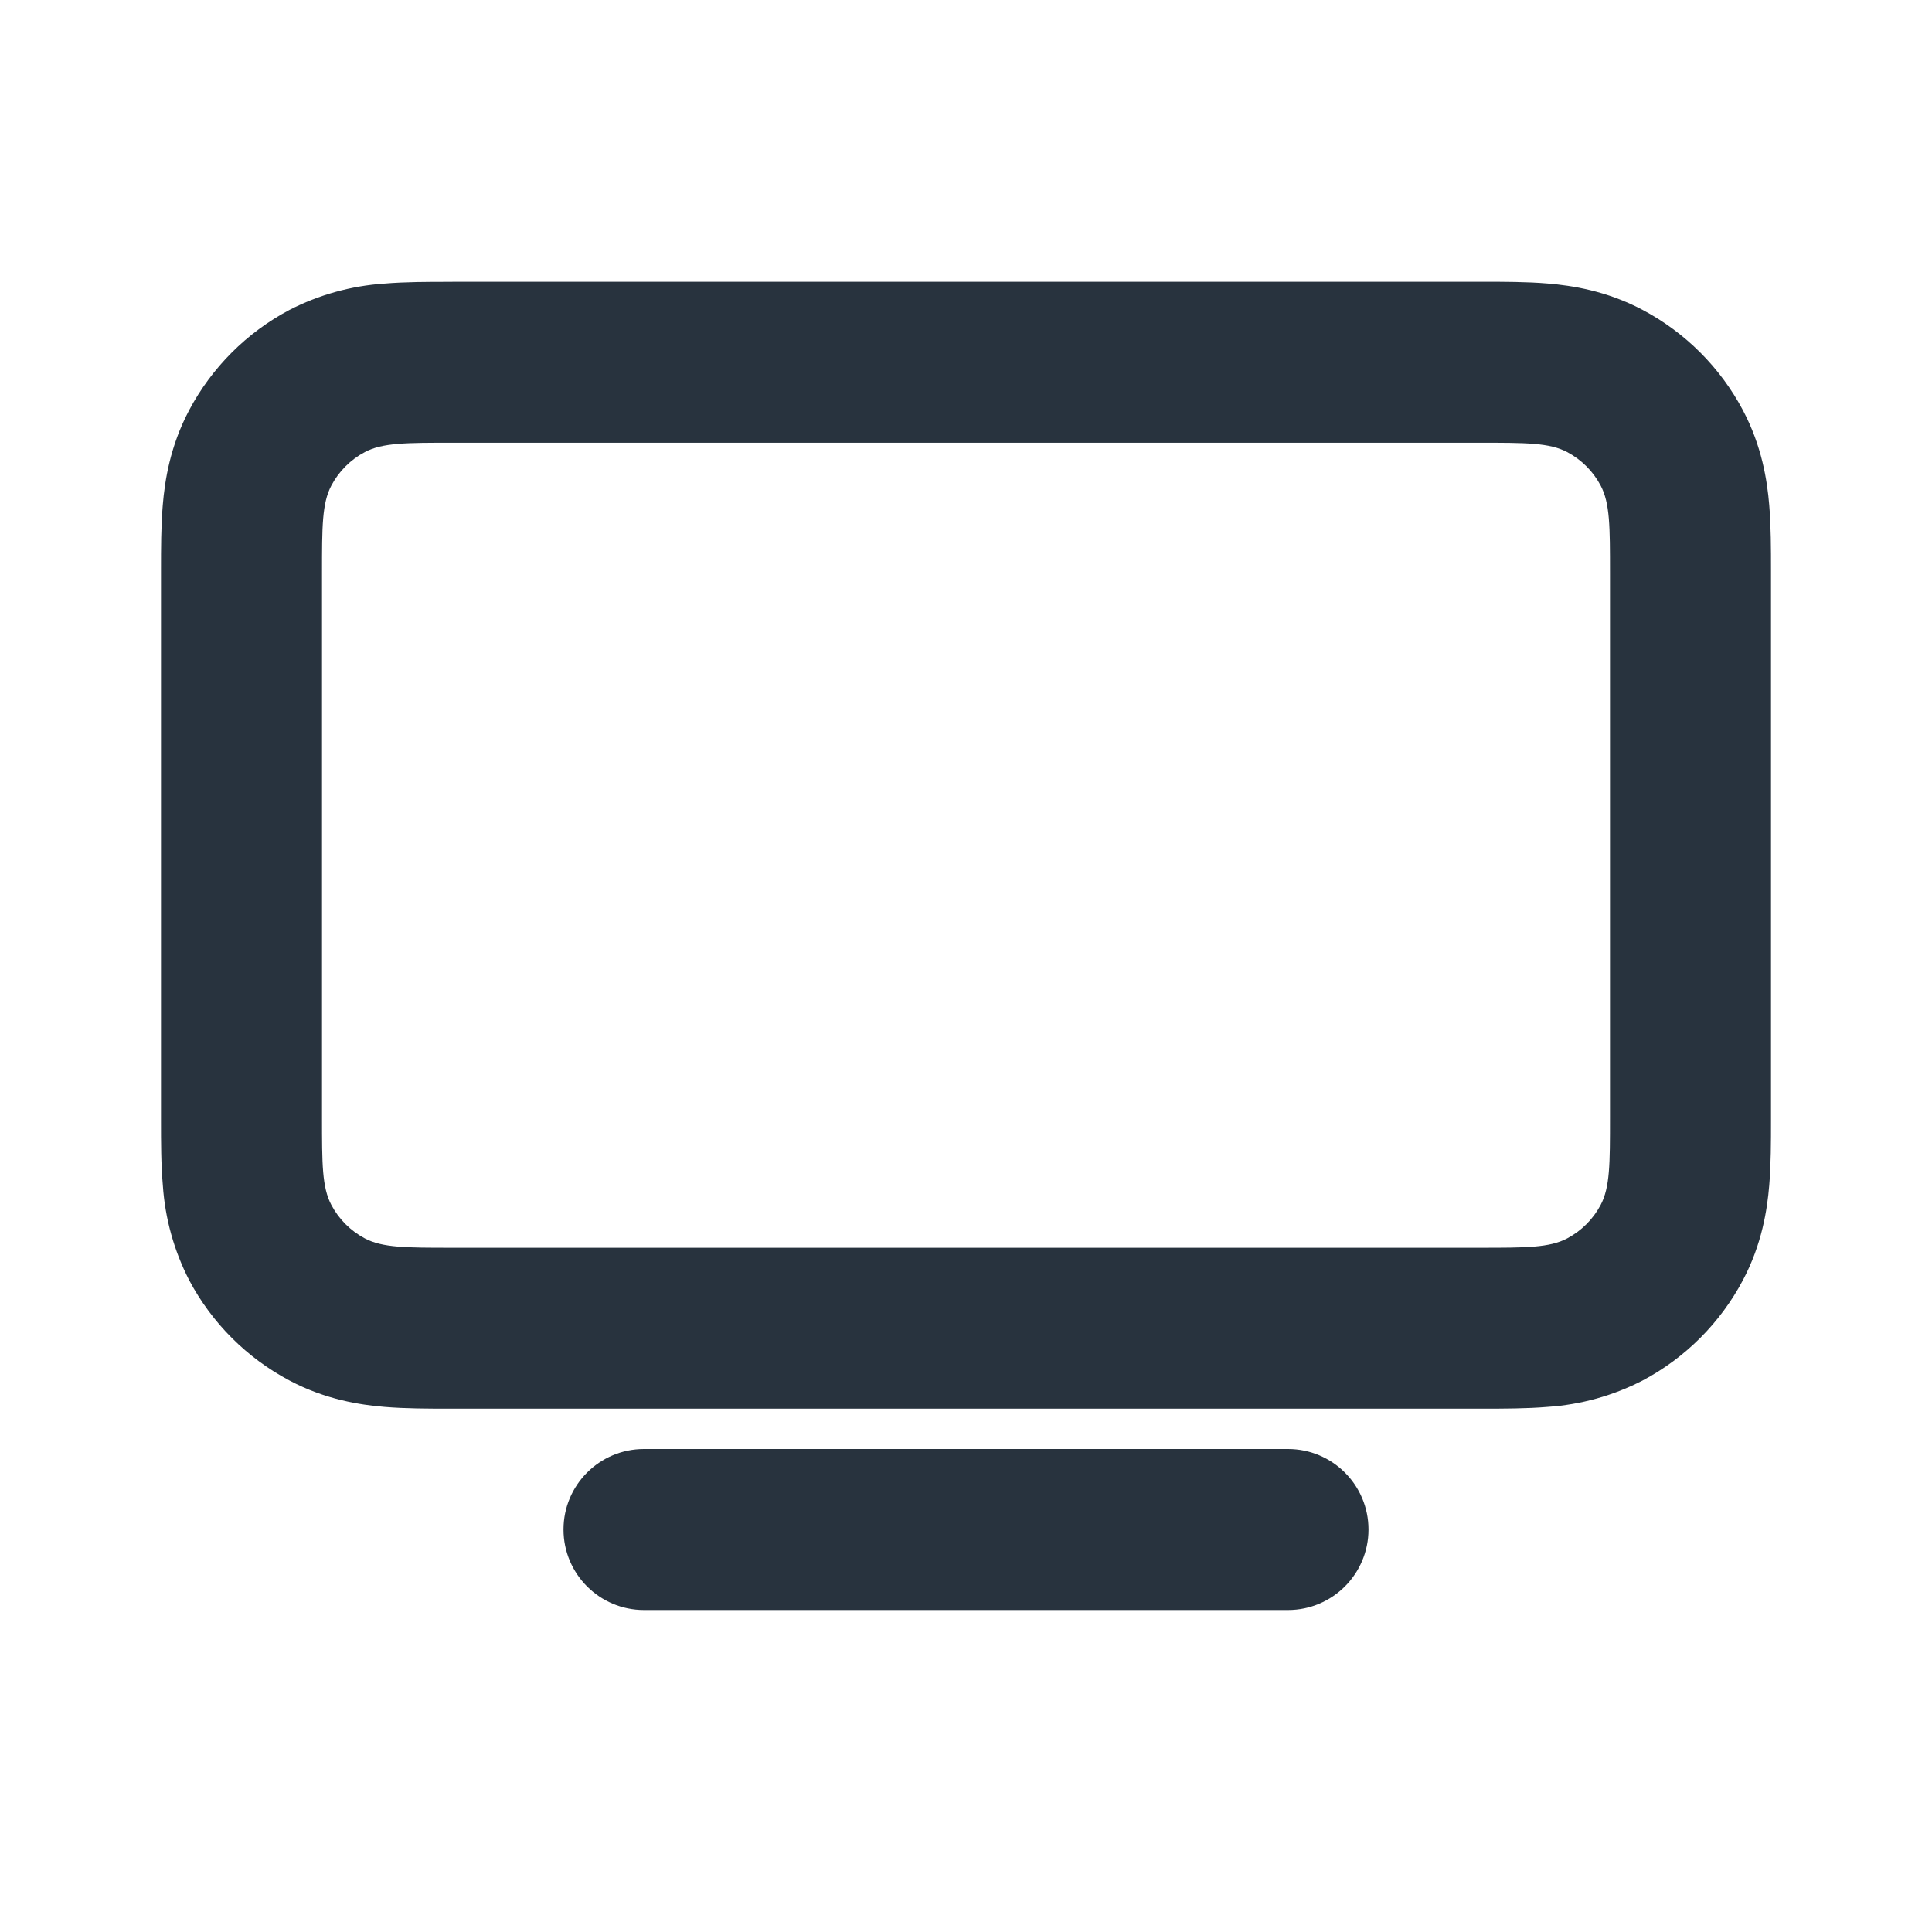
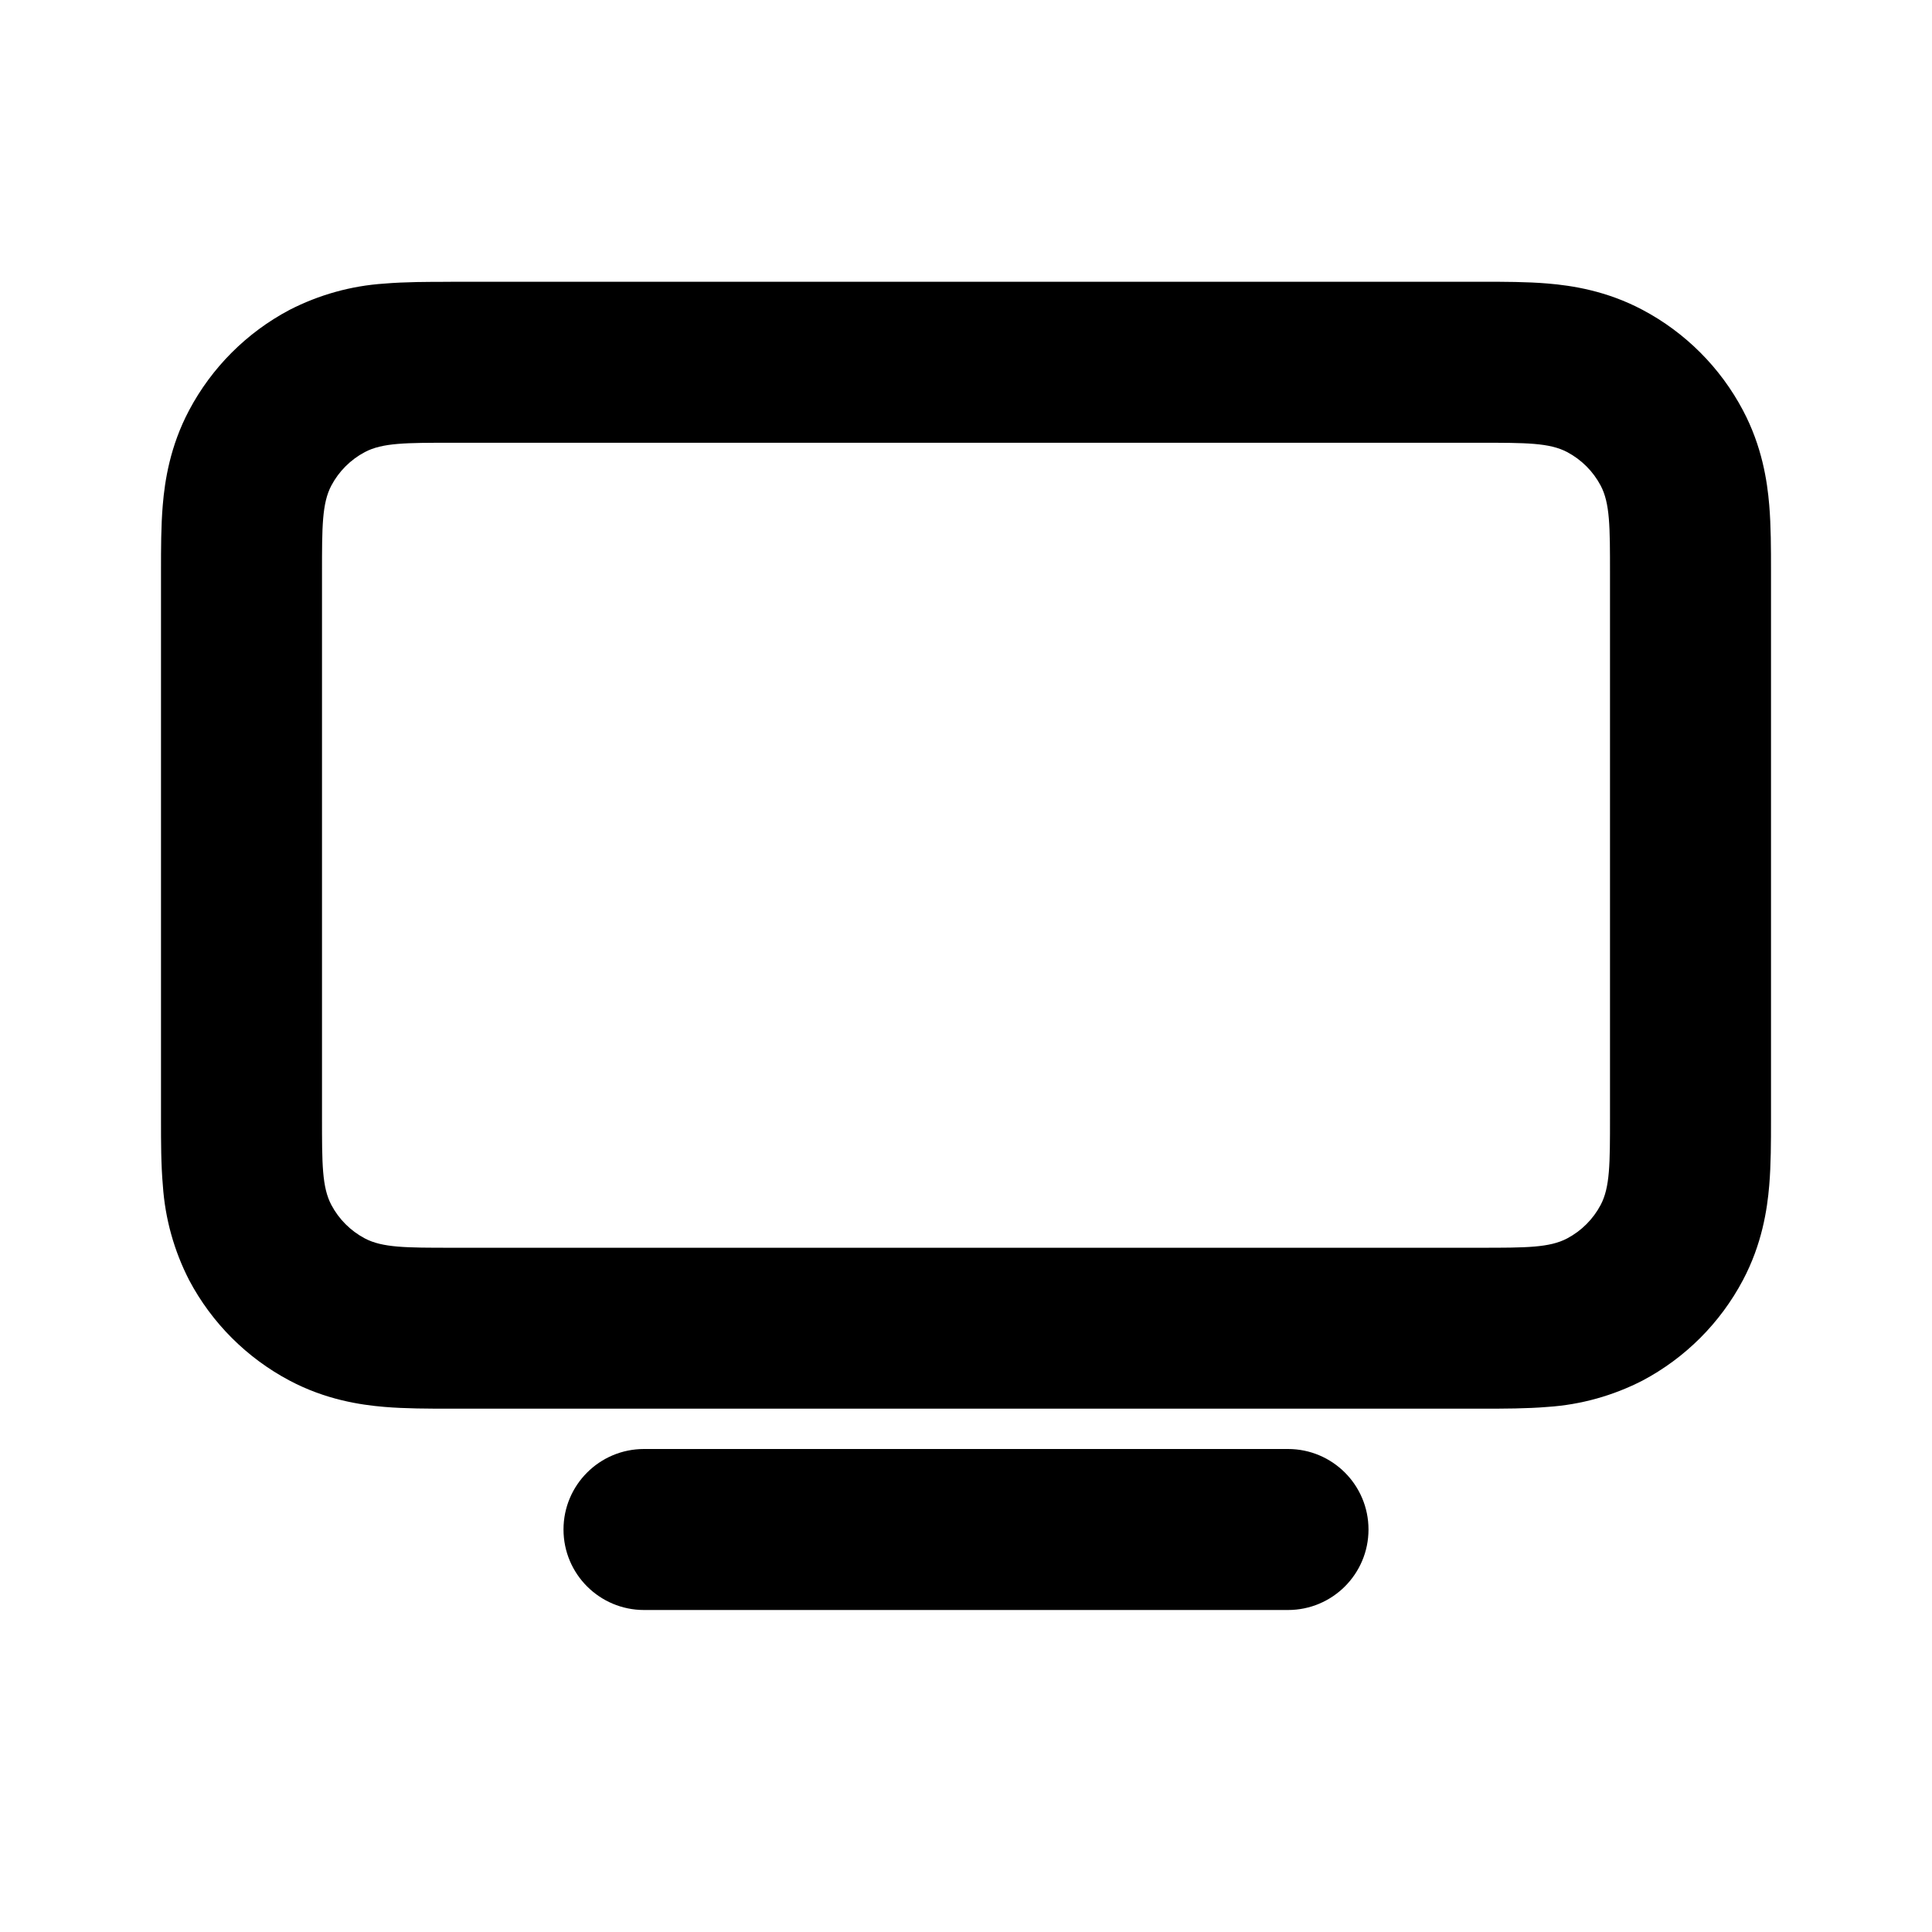
- <svg xmlns="http://www.w3.org/2000/svg" width="24" height="24" fill="none" viewBox="0 0 24 24">
-   <path fill="#28333E" fill-rule="evenodd" d="M5.62 3.5h12.808c.246 0 .54 0 .799.022.3.025.73.09 1.177.327a3 3 0 0 1 1.247 1.247c.237.447.302.877.327 1.177.022.259.022.553.022.8v6.854c0 .246 0 .54-.022.799-.025.3-.09.73-.327 1.177a3 3 0 0 1-1.247 1.247 3.013 3.013 0 0 1-1.177.327c-.259.022-.553.022-.8.022H5.573c-.246 0-.54 0-.799-.022-.3-.025-.73-.09-1.177-.327a3 3 0 0 1-1.247-1.247 3.014 3.014 0 0 1-.327-1.177C2 14.468 2 14.174 2 13.927V7.073c0-.246 0-.54.022-.799.025-.3.09-.73.327-1.177A3 3 0 0 1 3.596 3.85a3.014 3.014 0 0 1 1.177-.327c.259-.022.553-.022.8-.022h.047ZM4.116 6.032C4 6.252 4 6.542 4 7.12v6.76c0 .579 0 .868.116 1.088a1 1 0 0 0 .416.416c.22.116.51.116 1.088.116h12.76c.579 0 .868 0 1.088-.116a1 1 0 0 0 .416-.416c.116-.22.116-.509.116-1.088V7.12c0-.579 0-.868-.116-1.088a1 1 0 0 0-.416-.416c-.22-.116-.509-.116-1.088-.116H5.62c-.579 0-.868 0-1.088.116a1 1 0 0 0-.416.416ZM7 19a1 1 0 0 1 1-1h8a1 1 0 1 1 0 2H8a1 1 0 0 1-1-1Z" clip-rule="evenodd" />
+ <svg xmlns="http://www.w3.org/2000/svg" width="24" height="24" viewBox="0 0 24 24">
+   <path fill-rule="evenodd" d="M5.62 3.5h12.808c.246 0 .54 0 .799.022.3.025.73.09 1.177.327a3 3 0 0 1 1.247 1.247c.237.447.302.877.327 1.177.022.259.022.553.022.8v6.854c0 .246 0 .54-.022.799-.025.3-.09.73-.327 1.177a3 3 0 0 1-1.247 1.247c-.366.188-.767.3-1.177.327-.259.022-.553.022-.8.022H5.573c-.246 0-.54 0-.799-.022-.3-.025-.73-.09-1.177-.327a3 3 0 0 1-1.247-1.247 3.014 3.014 0 0 1-.327-1.177C2 14.468 2 14.174 2 13.927V7.073c0-.246 0-.54.022-.799.025-.3.09-.73.327-1.177A3 3 0 0 1 3.596 3.85c.366-.188.766-.3 1.177-.327.259-.022.553-.022.8-.022L5.62 3.5ZM4.116 6.032C4 6.252 4 6.542 4 7.12v6.76c0 .579 0 .868.116 1.088a1 1 0 0 0 .416.416c.22.116.51.116 1.088.116h12.76c.579 0 .868 0 1.088-.116a1 1 0 0 0 .416-.416c.116-.22.116-.509.116-1.088V7.12c0-.579 0-.868-.116-1.088a1 1 0 0 0-.416-.416c-.22-.116-.509-.116-1.088-.116H5.62c-.579 0-.868 0-1.088.116a1 1 0 0 0-.416.416ZM7 19a1 1 0 0 1 1-1h8a1 1 0 0 1 0 2H8a1 1 0 0 1-1-1Z" clip-rule="evenodd" />
</svg>
